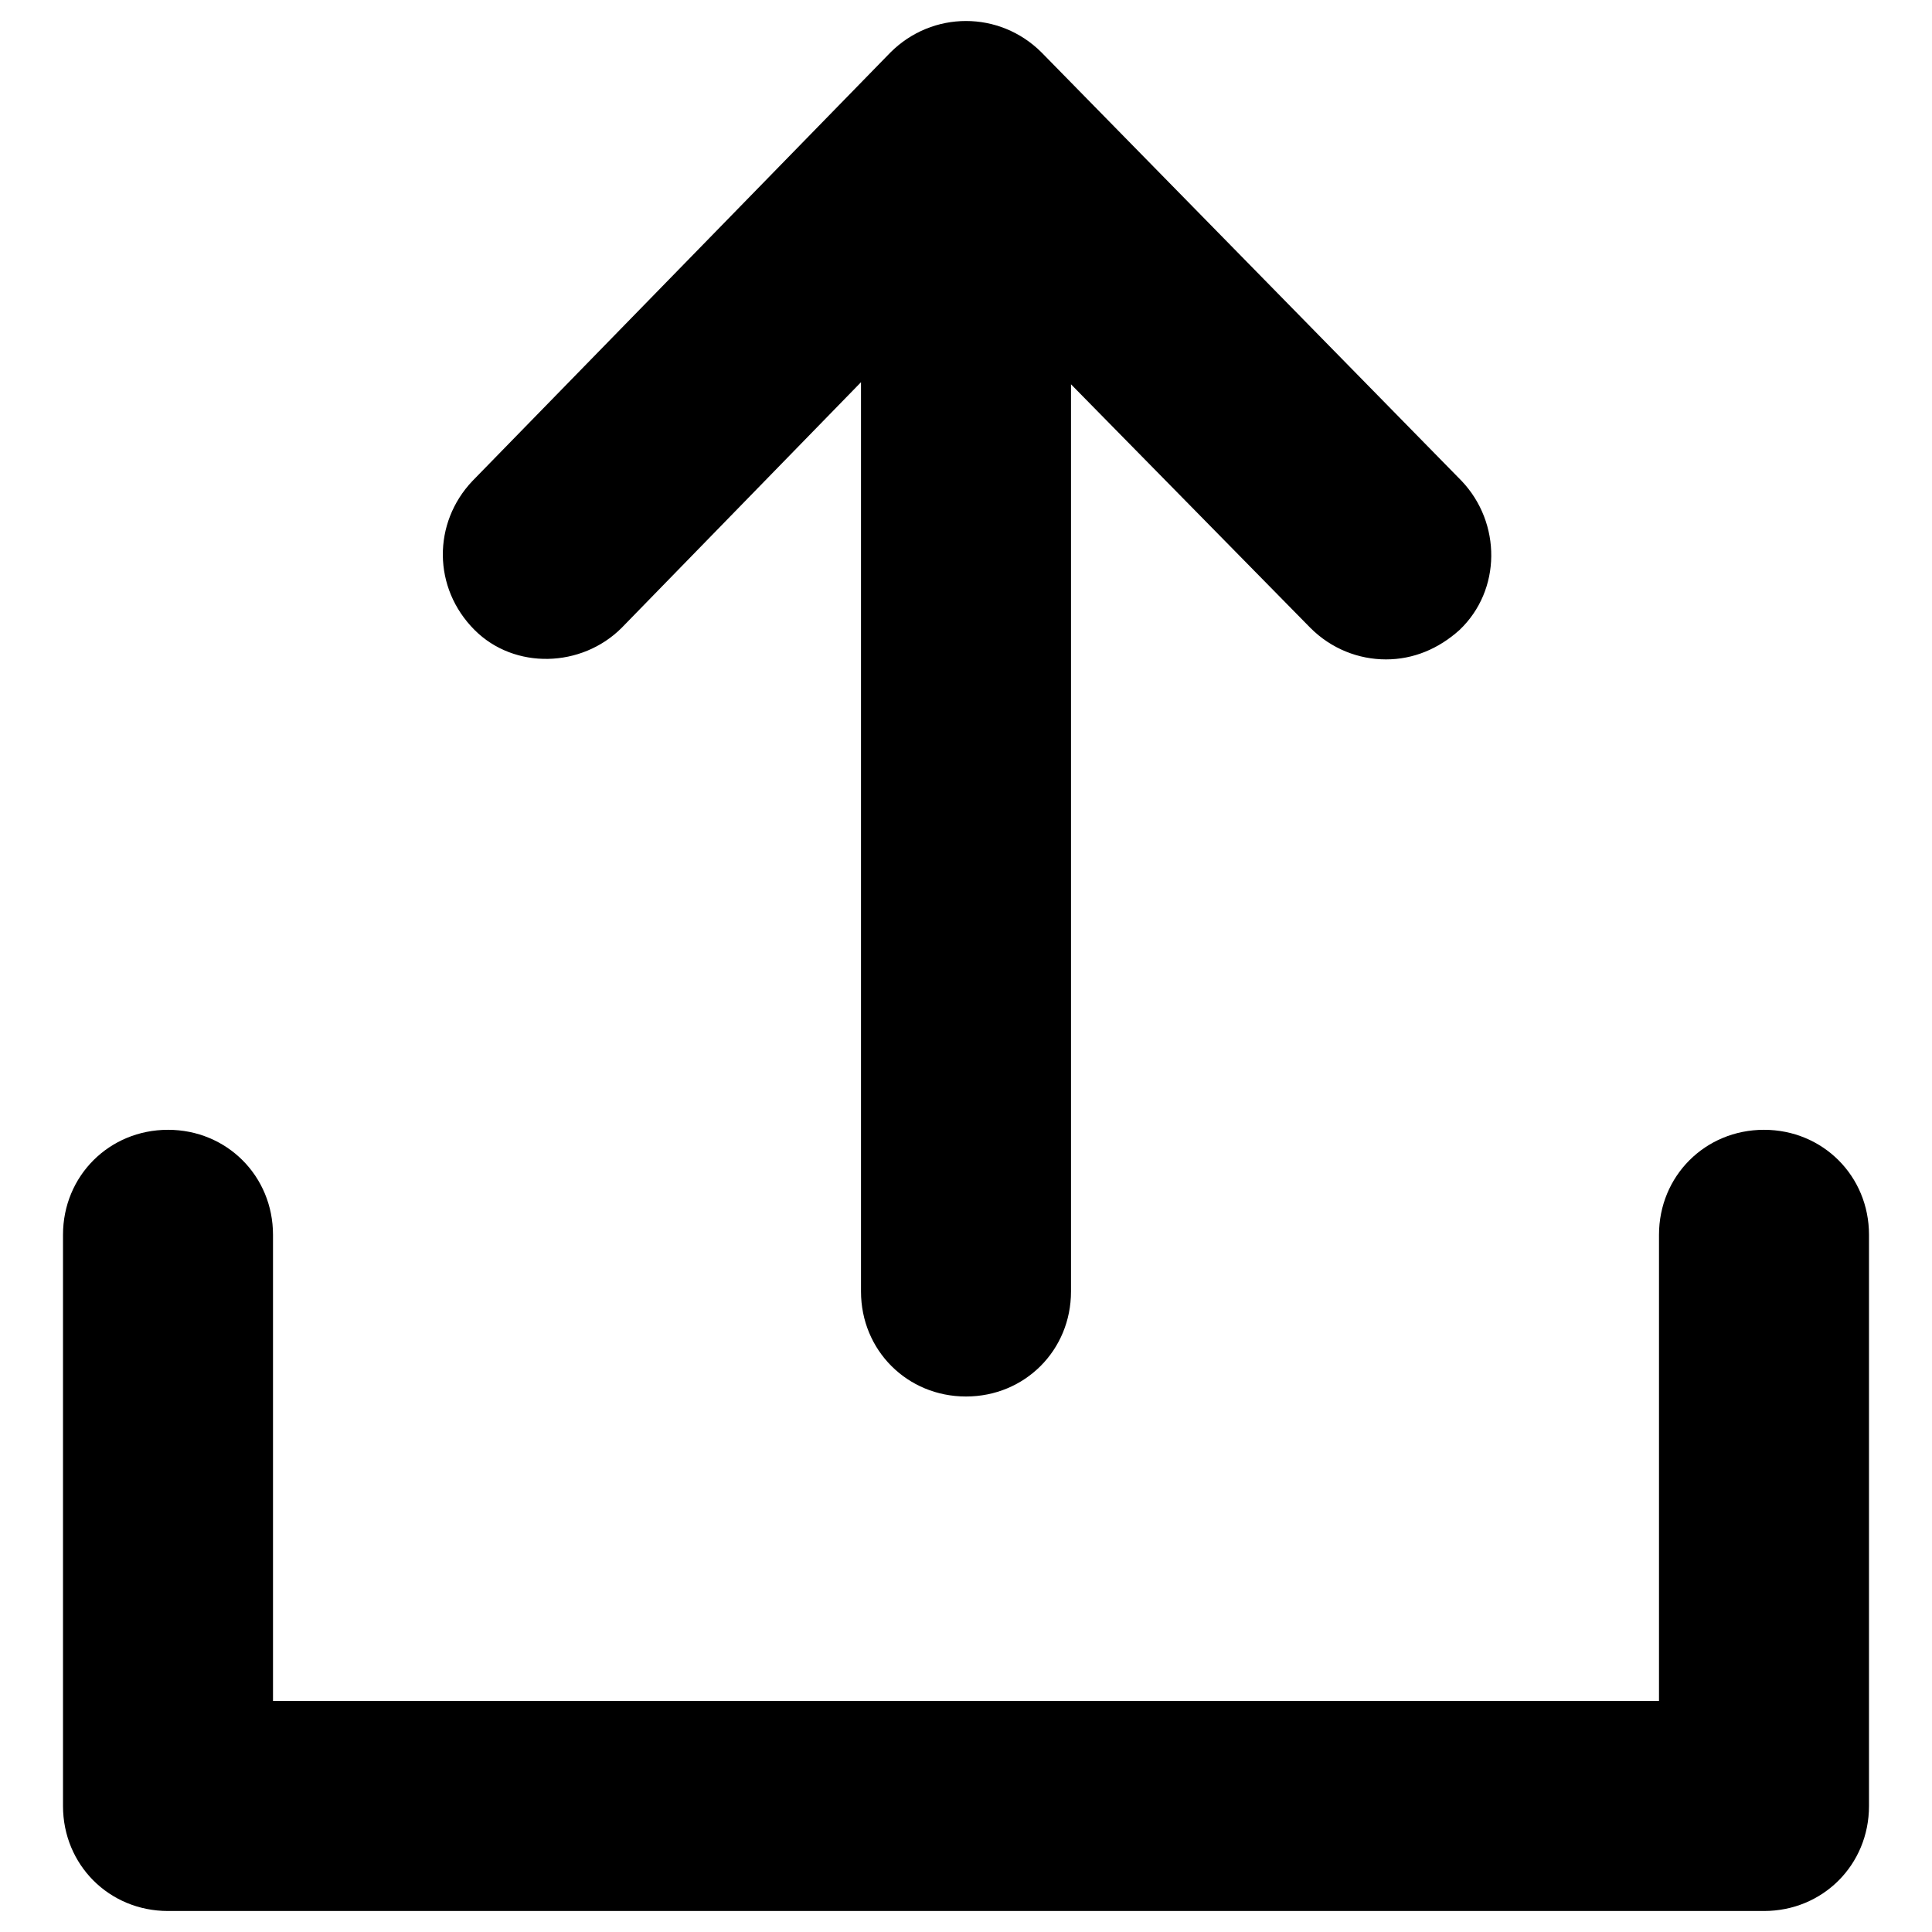
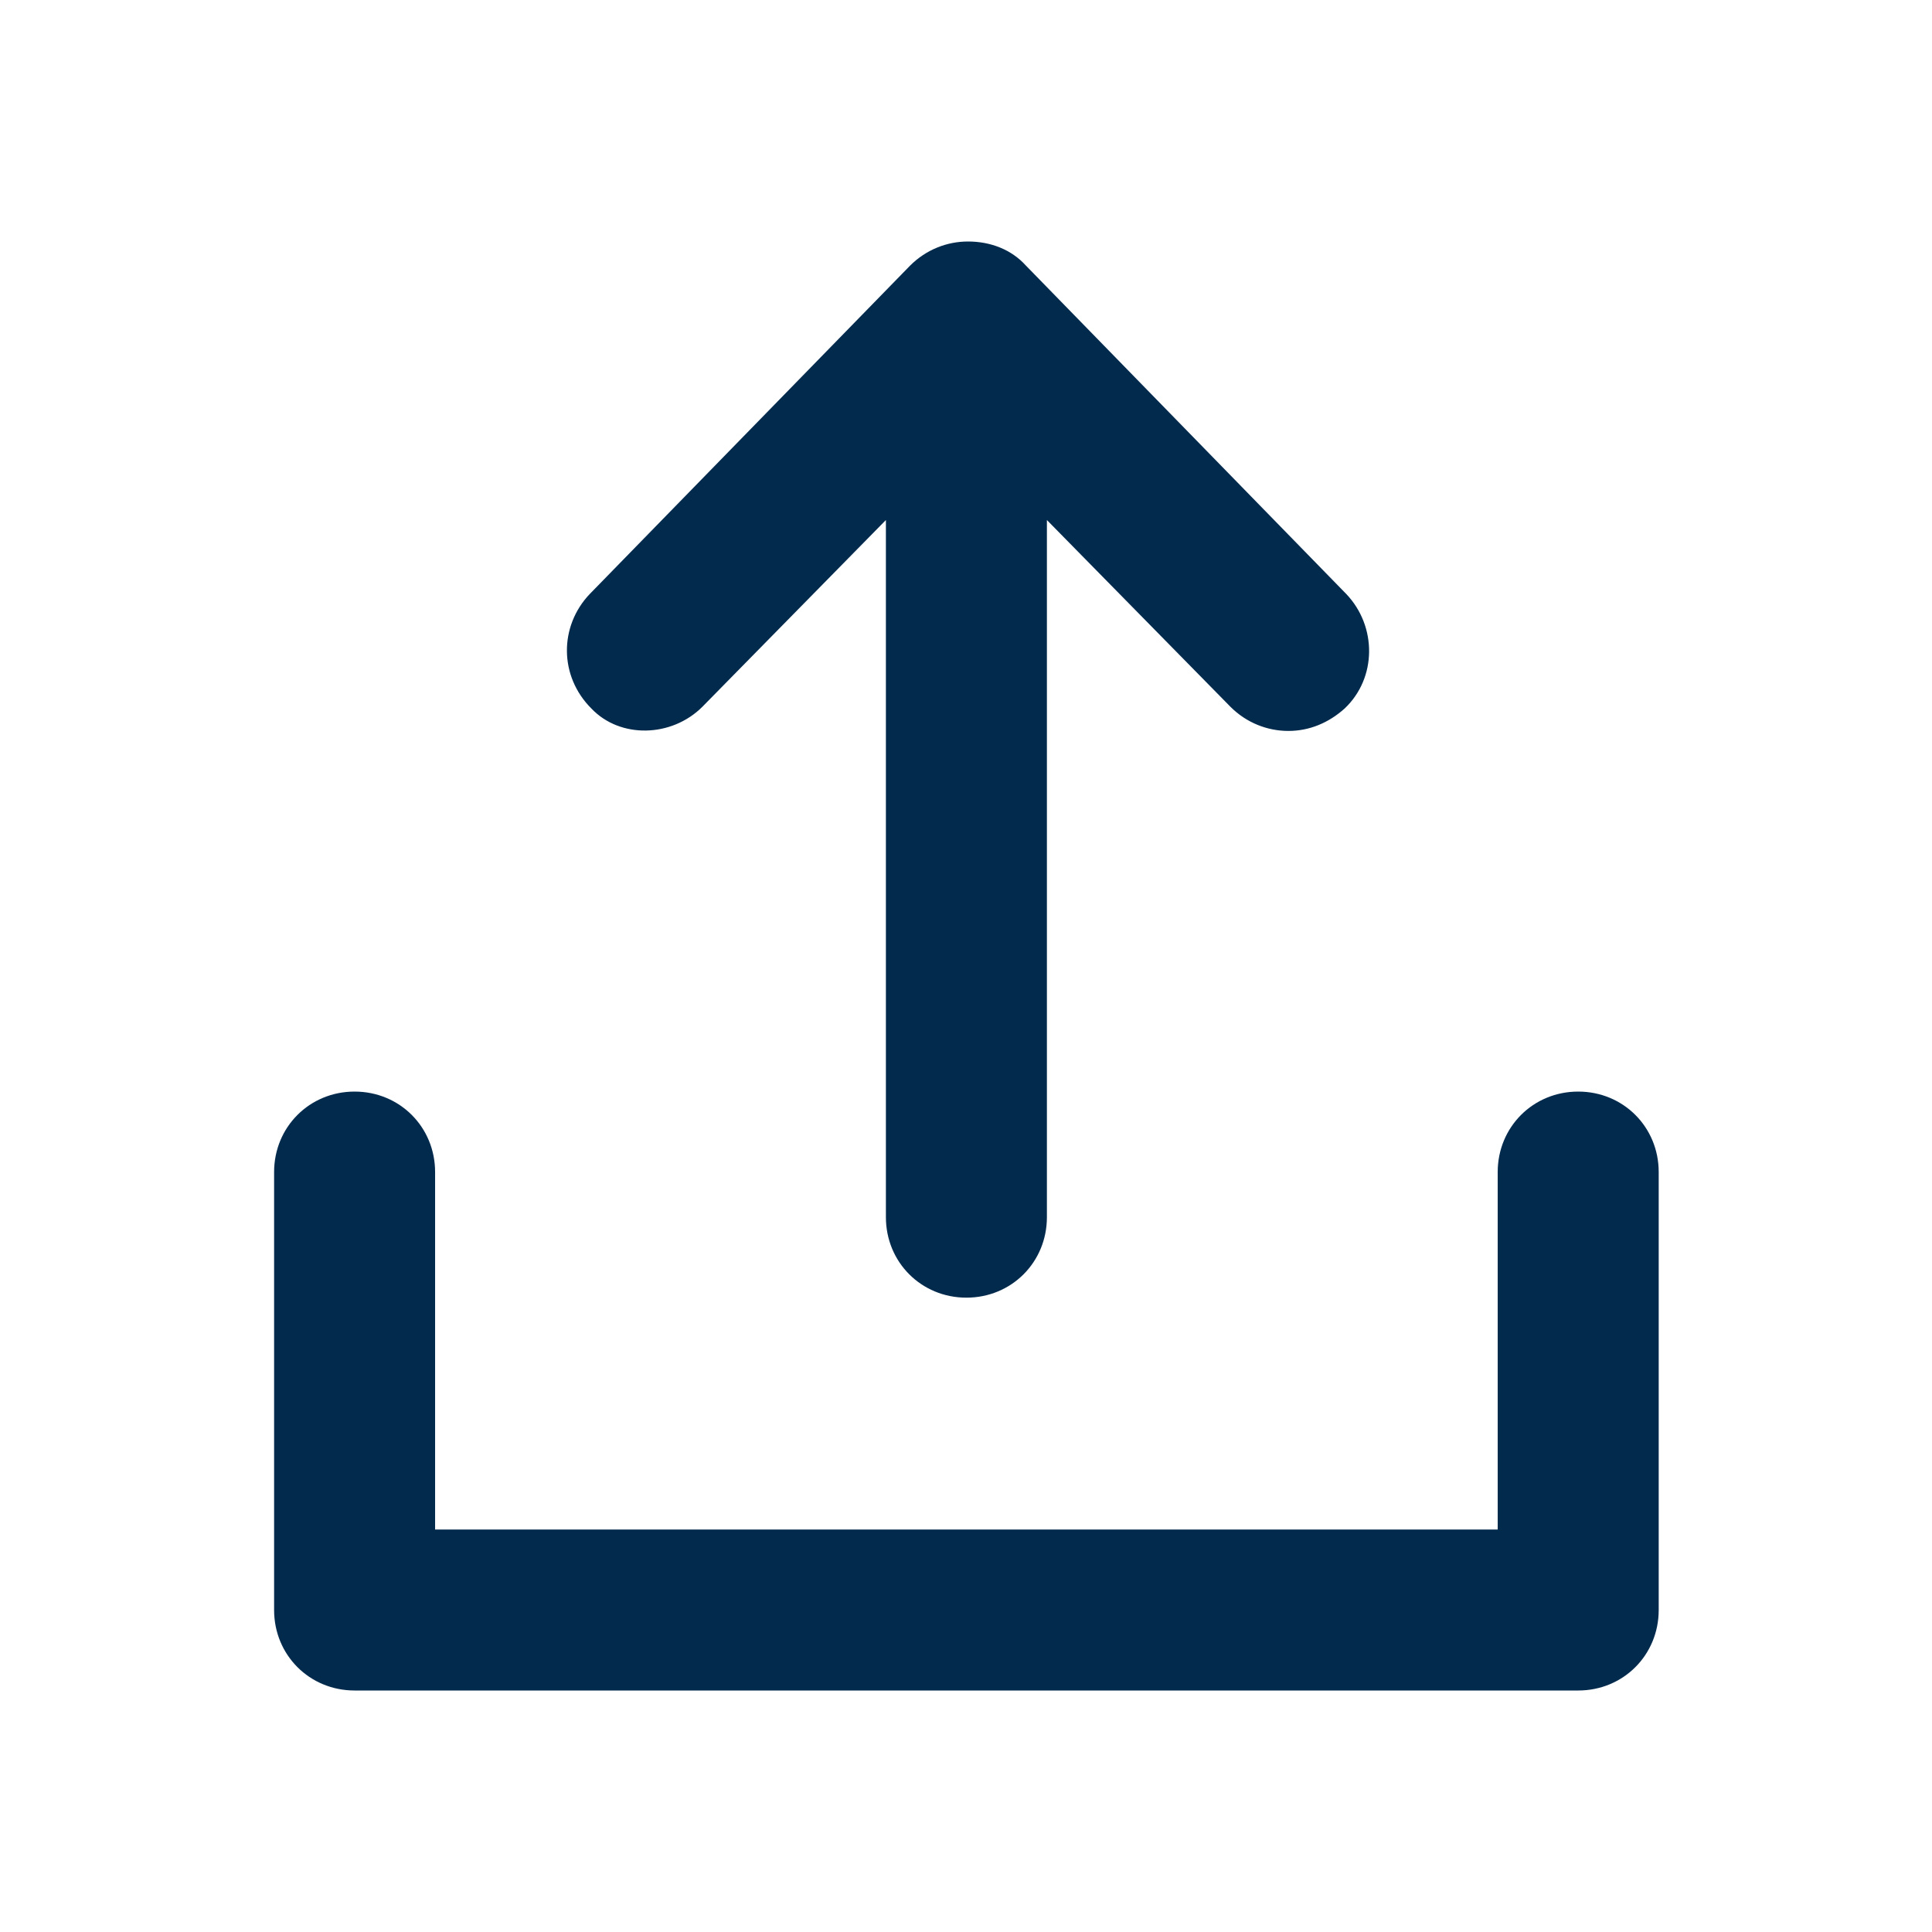
- <svg xmlns="http://www.w3.org/2000/svg" version="1.1" id="Layer_1" x="0px" y="0px" width="92px" height="92px" viewBox="0 0 92 92" enable-background="new 0 0 92 92" xml:space="preserve">
-   <path id="XMLID_1346_" d="M89,58.8V86c0,2.8-2.2,5-5,5H8c-2.8,0-5-2.2-5-5V58.8c0-2.8,2.2-5,5-5s5,2.2,5,5V81h66V58.8  c0-2.8,2.2-5,5-5S89,56,89,58.8z M29.6,29.9L41,18.2v43.3c0,2.8,2.2,5,5,5s5-2.2,5-5V18.3l11.4,11.6c1,1,2.3,1.5,3.6,1.5  c1.3,0,2.5-0.5,3.5-1.4c2-1.9,2-5.1,0.1-7.1L49.6,2.5C48.6,1.5,47.3,1,46,1c-1.3,0-2.6,0.5-3.6,1.5L22.5,22.9  c-1.9,2-1.9,5.1,0.1,7.1C24.5,31.9,27.7,31.8,29.6,29.9z" />
+ <svg xmlns="http://www.w3.org/2000/svg" width="24" height="24" viewBox="0 0 24 24" fill="none">
+   <path d="M20.605 14.56V20C20.605 20.56 20.165 21 19.605 21H4.405C3.845 21 3.405 20.56 3.405 20V14.56C3.405 14 3.845 13.56 4.405 13.56C4.965 13.56 5.405 14 5.405 14.56V19H18.605V14.56C18.605 14 19.045 13.56 19.605 13.56C20.165 13.56 20.605 14 20.605 14.56ZM8.725 8.78L11.005 6.46V15.12C11.005 15.68 11.445 16.12 12.005 16.12C12.565 16.12 13.005 15.68 13.005 15.12V6.46L15.285 8.78C15.485 8.98 15.745 9.08 16.005 9.08C16.265 9.08 16.505 8.98 16.705 8.8C17.105 8.42 17.105 7.78 16.725 7.38L12.745 3.3C12.565 3.1 12.305 3 12.025 3C11.765 3 11.505 3.1 11.305 3.3L7.325 7.38C6.945 7.78 6.945 8.4 7.345 8.8C7.705 9.18 8.345 9.16 8.725 8.78Z" fill="#022A4D" />
</svg>
